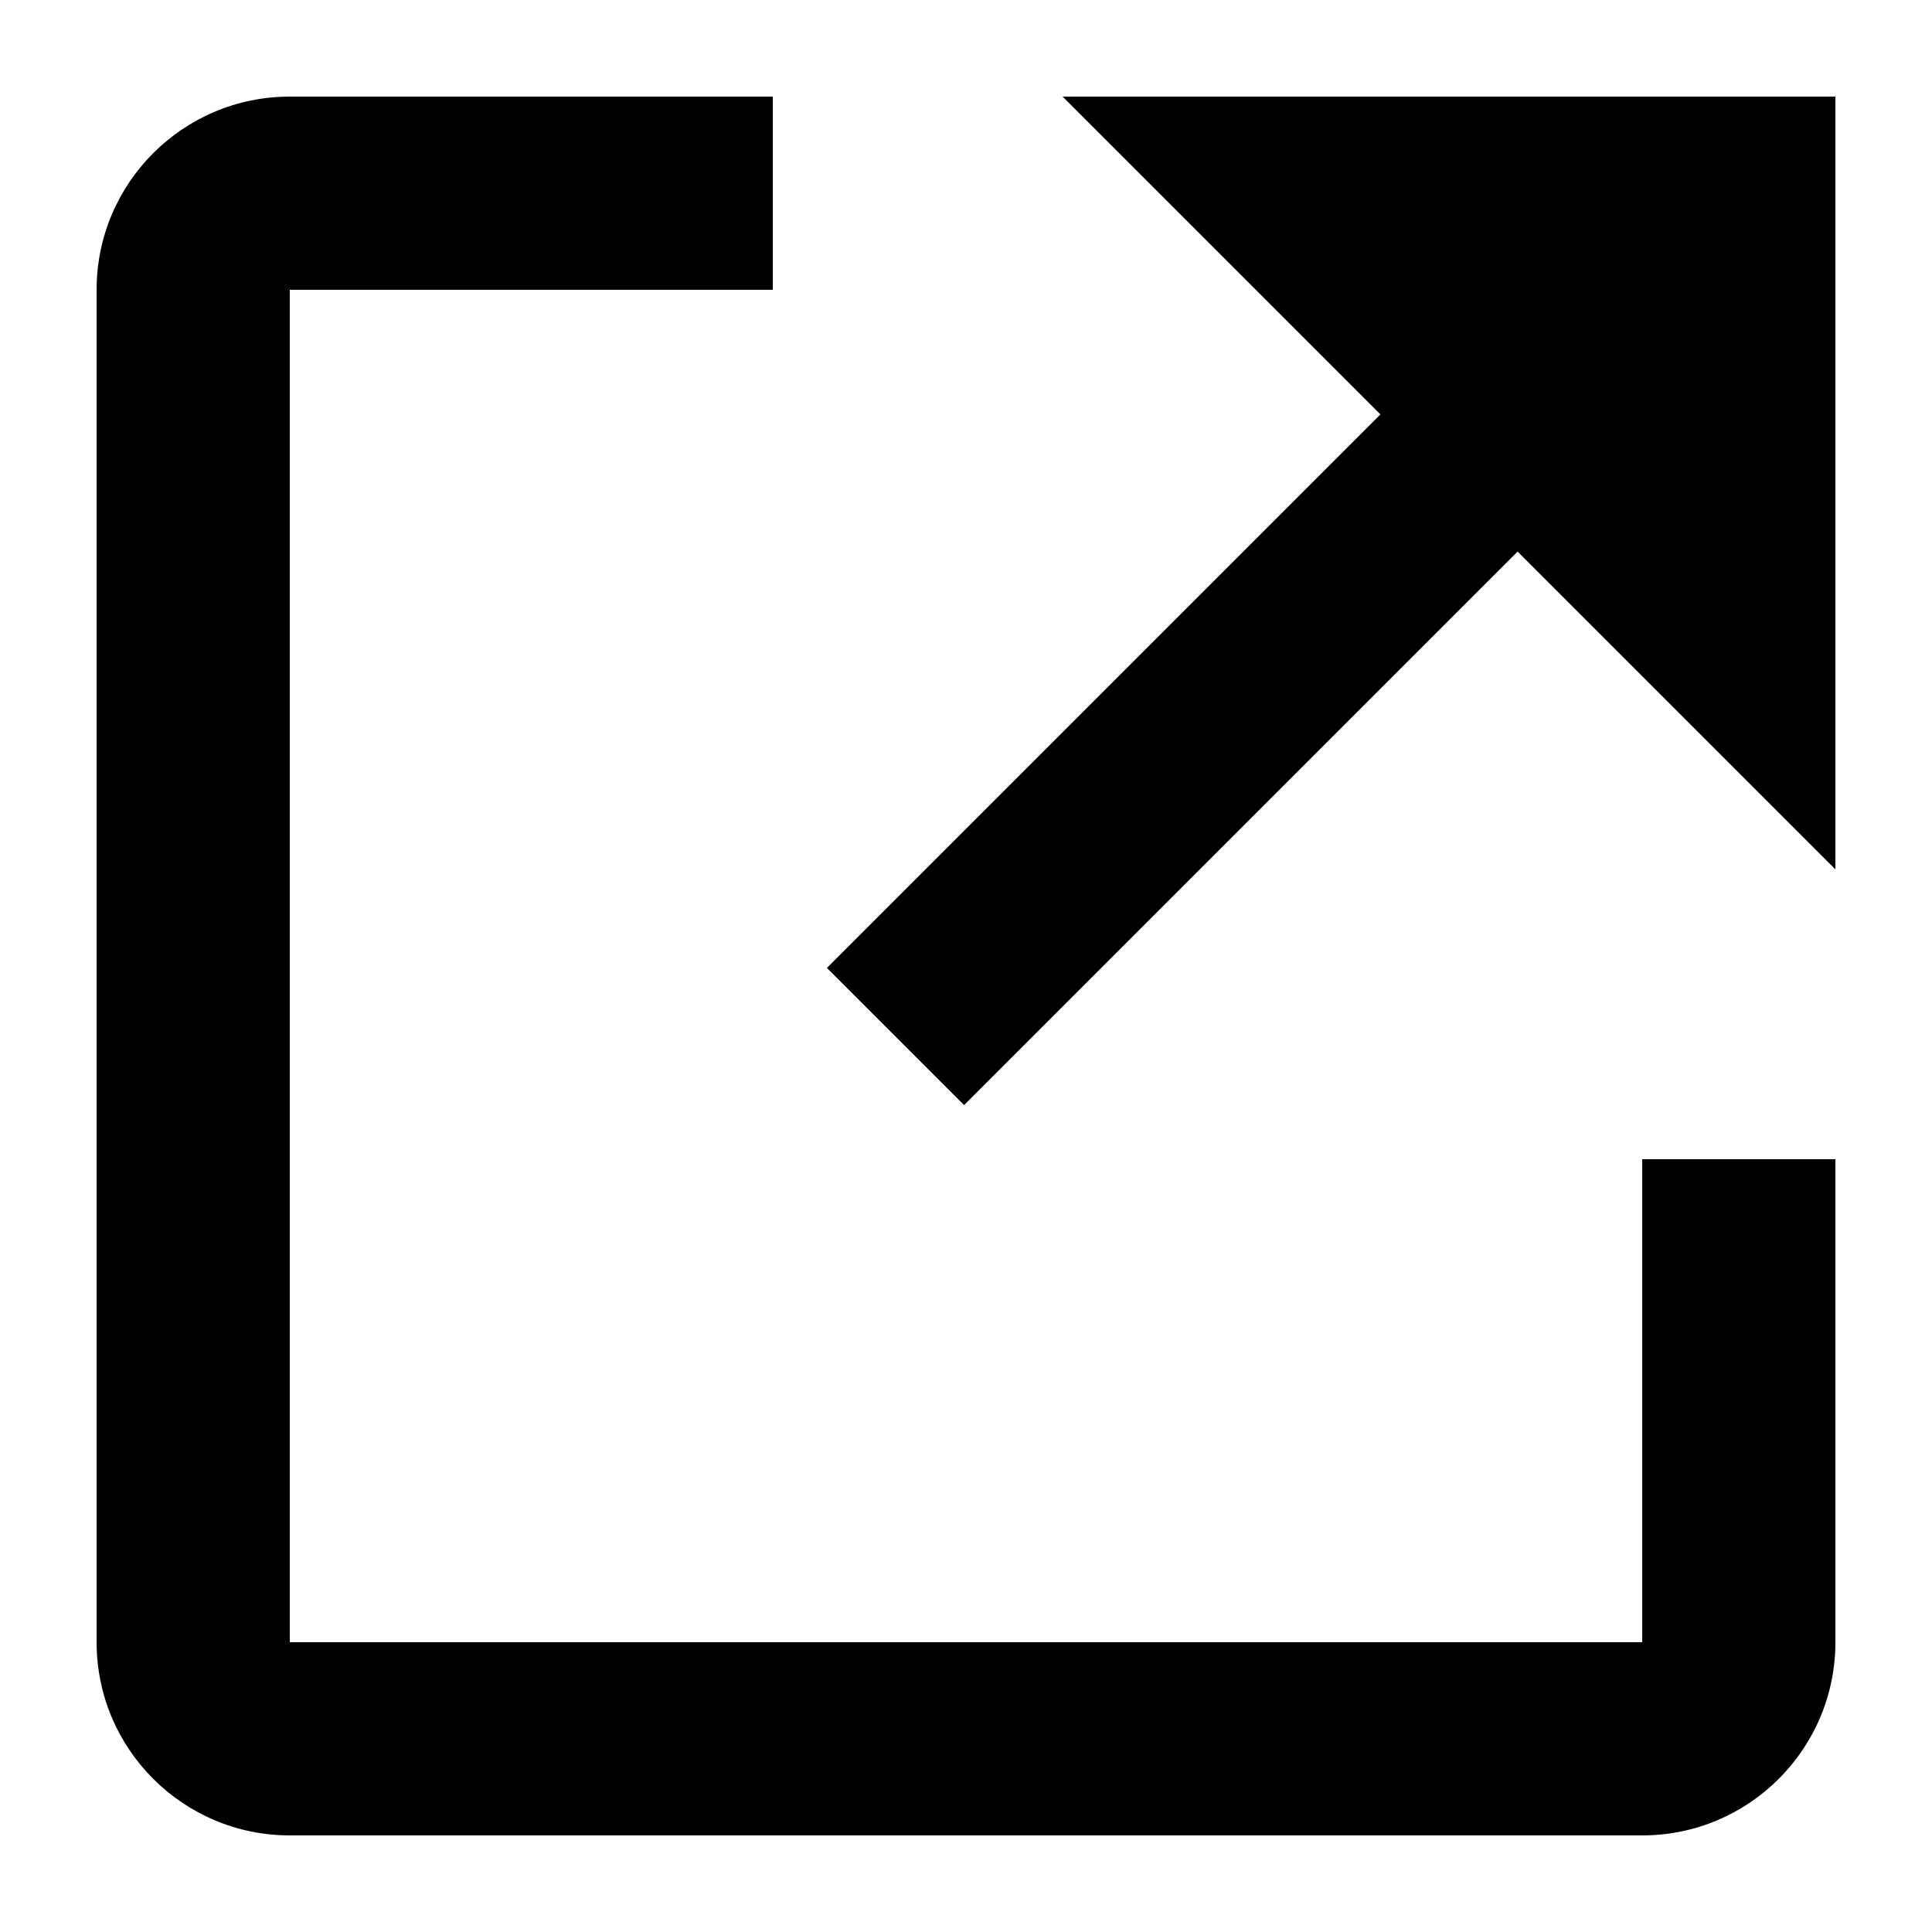
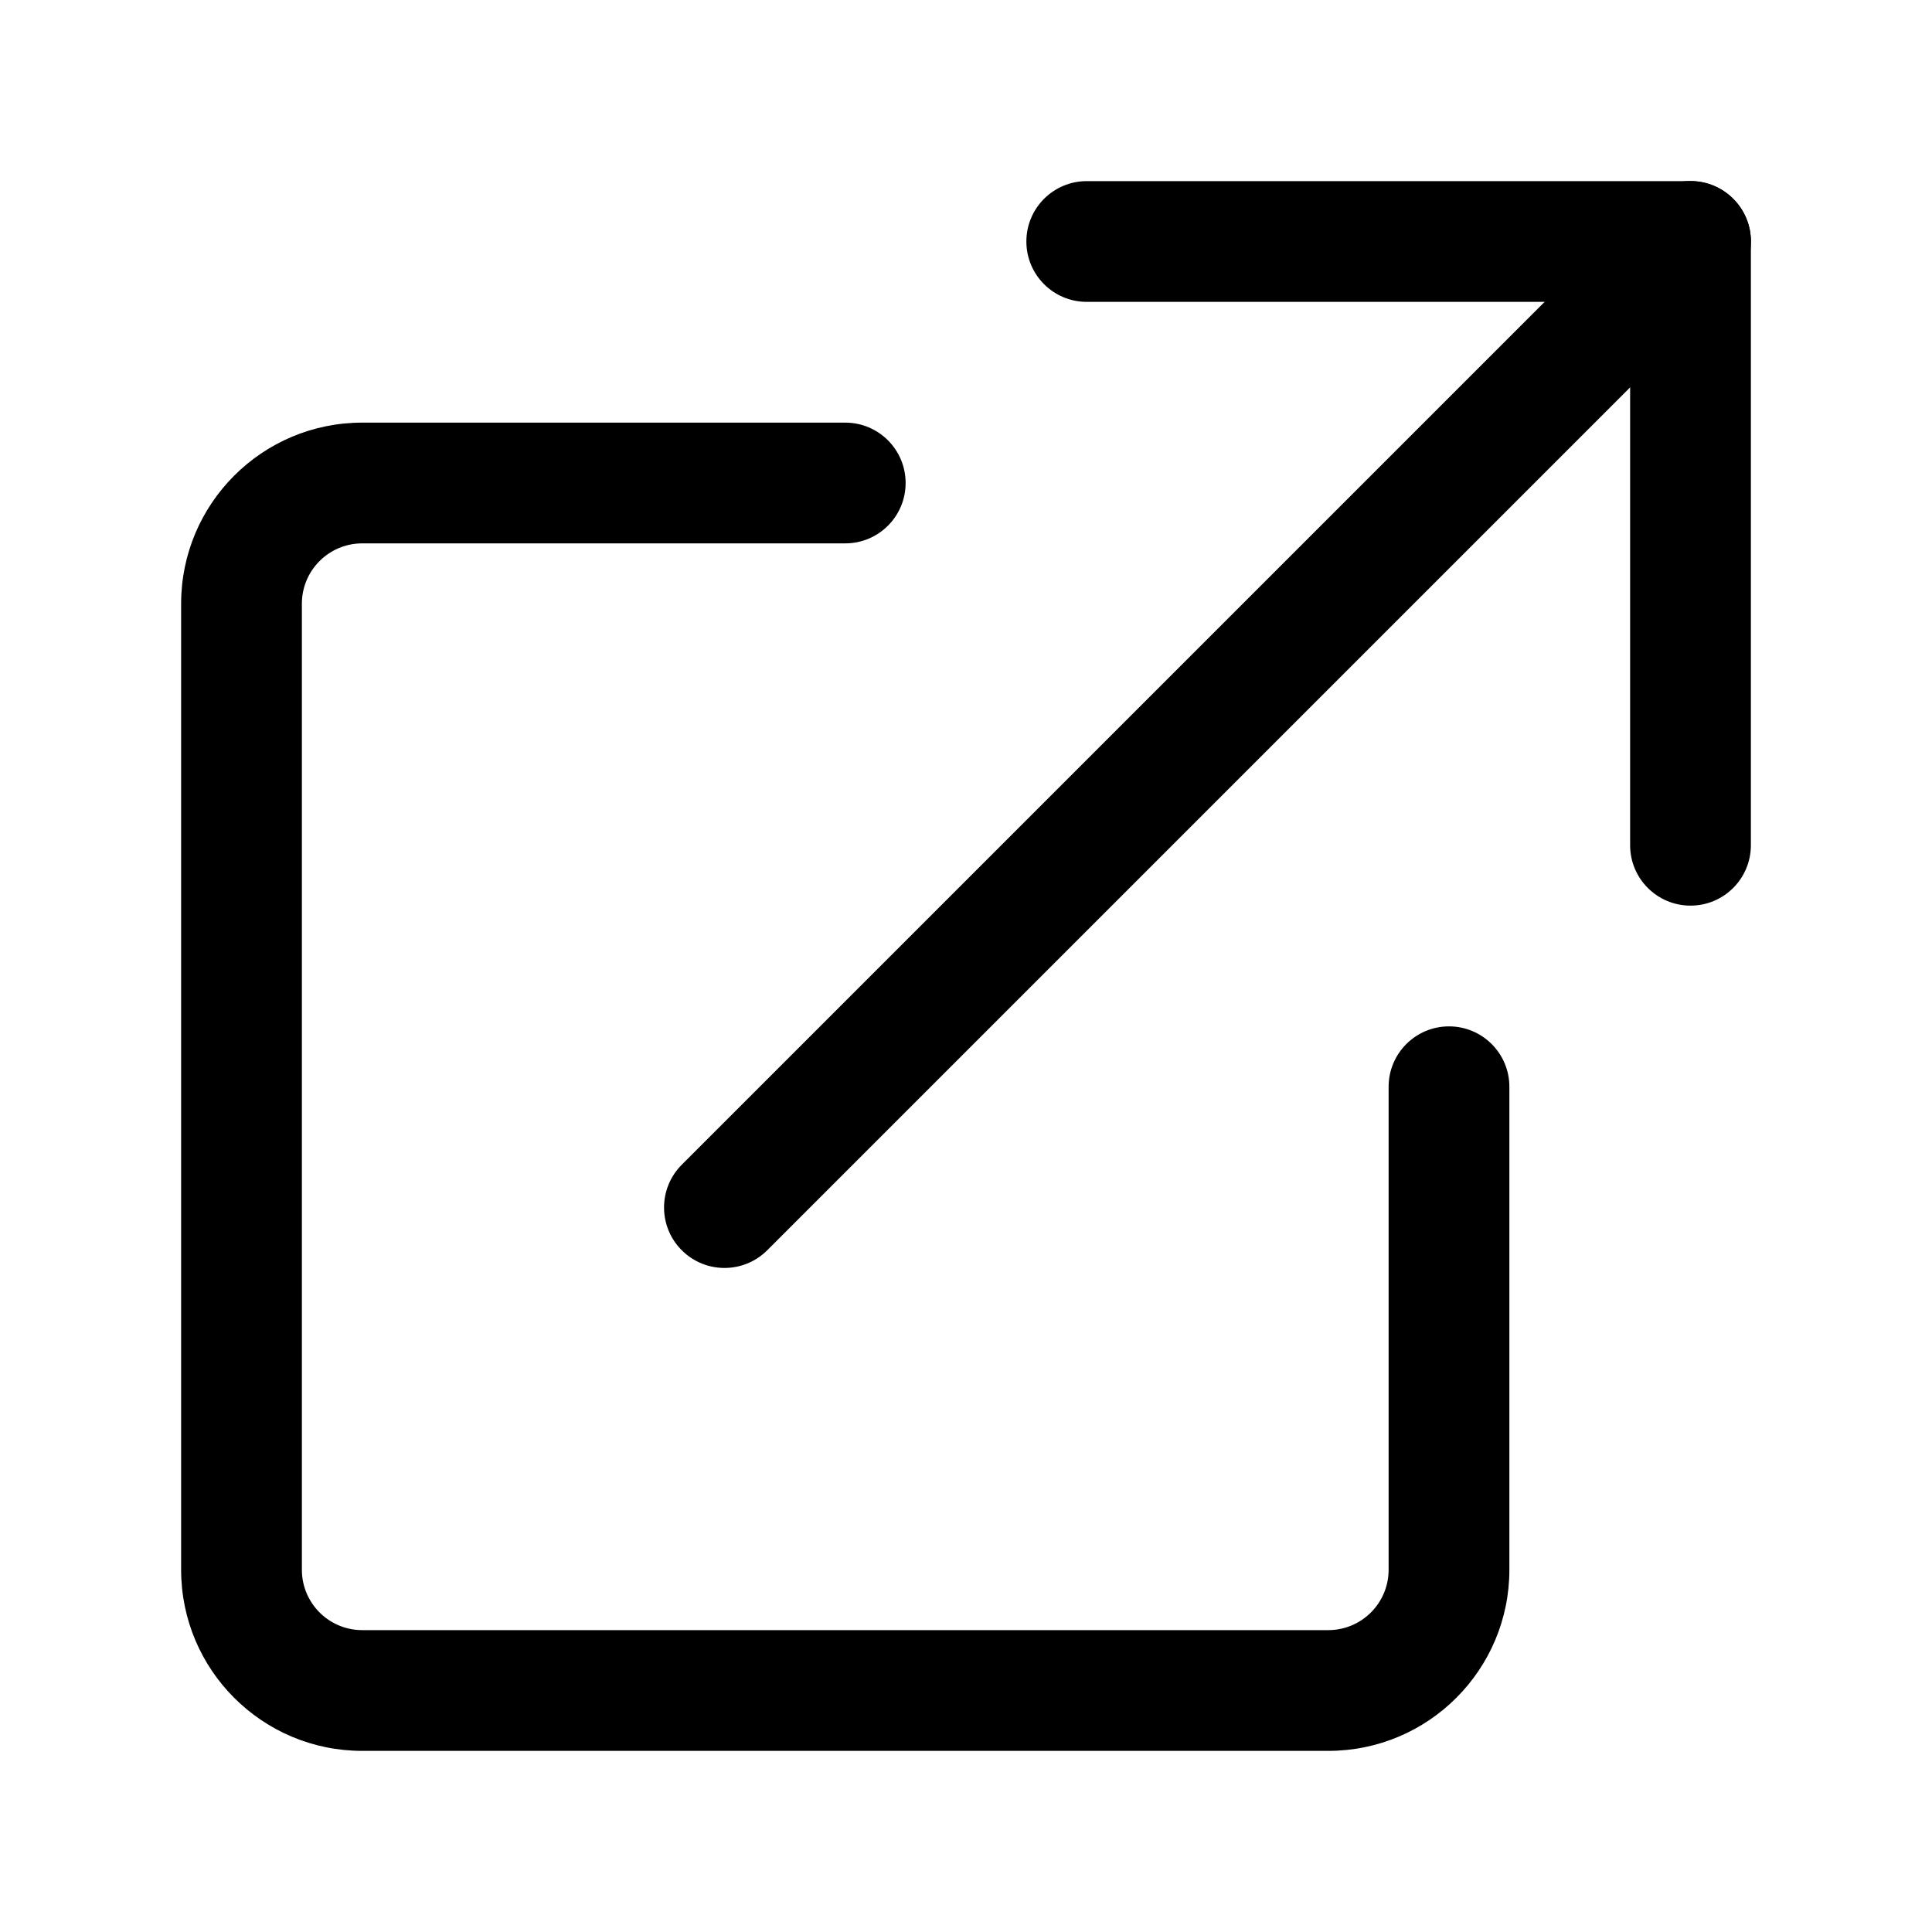
- <svg xmlns="http://www.w3.org/2000/svg" width="20" height="20" viewBox="0 0 20 20">
-   <path d="M17 17H3V3h5V1H3a2 2 0 0 0-2 2v14a2 2 0 0 0 2 2h14a2 2 0 0 0 2-2v-5h-2z" />
-   <path d="M19 1h-8l3.29 3.29-5.73 5.73 1.42 1.42 5.73-5.73L19 9V1z" />
+ <svg xmlns="http://www.w3.org/2000/svg" class="bi bi-box-arrow-up-right" width="1em" height="1em" viewBox="0 0 16 16" fill="currentColor">
+   <path fill-rule="evenodd" d="M1.5 13A1.5 1.5 0 003 14.5h8a1.5 1.5 0 001.5-1.5V9a.5.5 0 00-1 0v4a.5.5 0 01-.5.5H3a.5.5 0 01-.5-.5V5a.5.5 0 01.5-.5h4a.5.5 0 000-1H3A1.5 1.5 0 001.5 5v8zm7-11a.5.5 0 01.5-.5h5a.5.5 0 01.5.5v5a.5.5 0 01-1 0V2.5H9a.5.5 0 01-.5-.5z" clip-rule="evenodd" />
+   <path fill-rule="evenodd" d="M14.354 1.646a.5.5 0 010 .708l-8 8a.5.5 0 01-.708-.708l8-8a.5.5 0 01.708 0z" clip-rule="evenodd" />
</svg>
